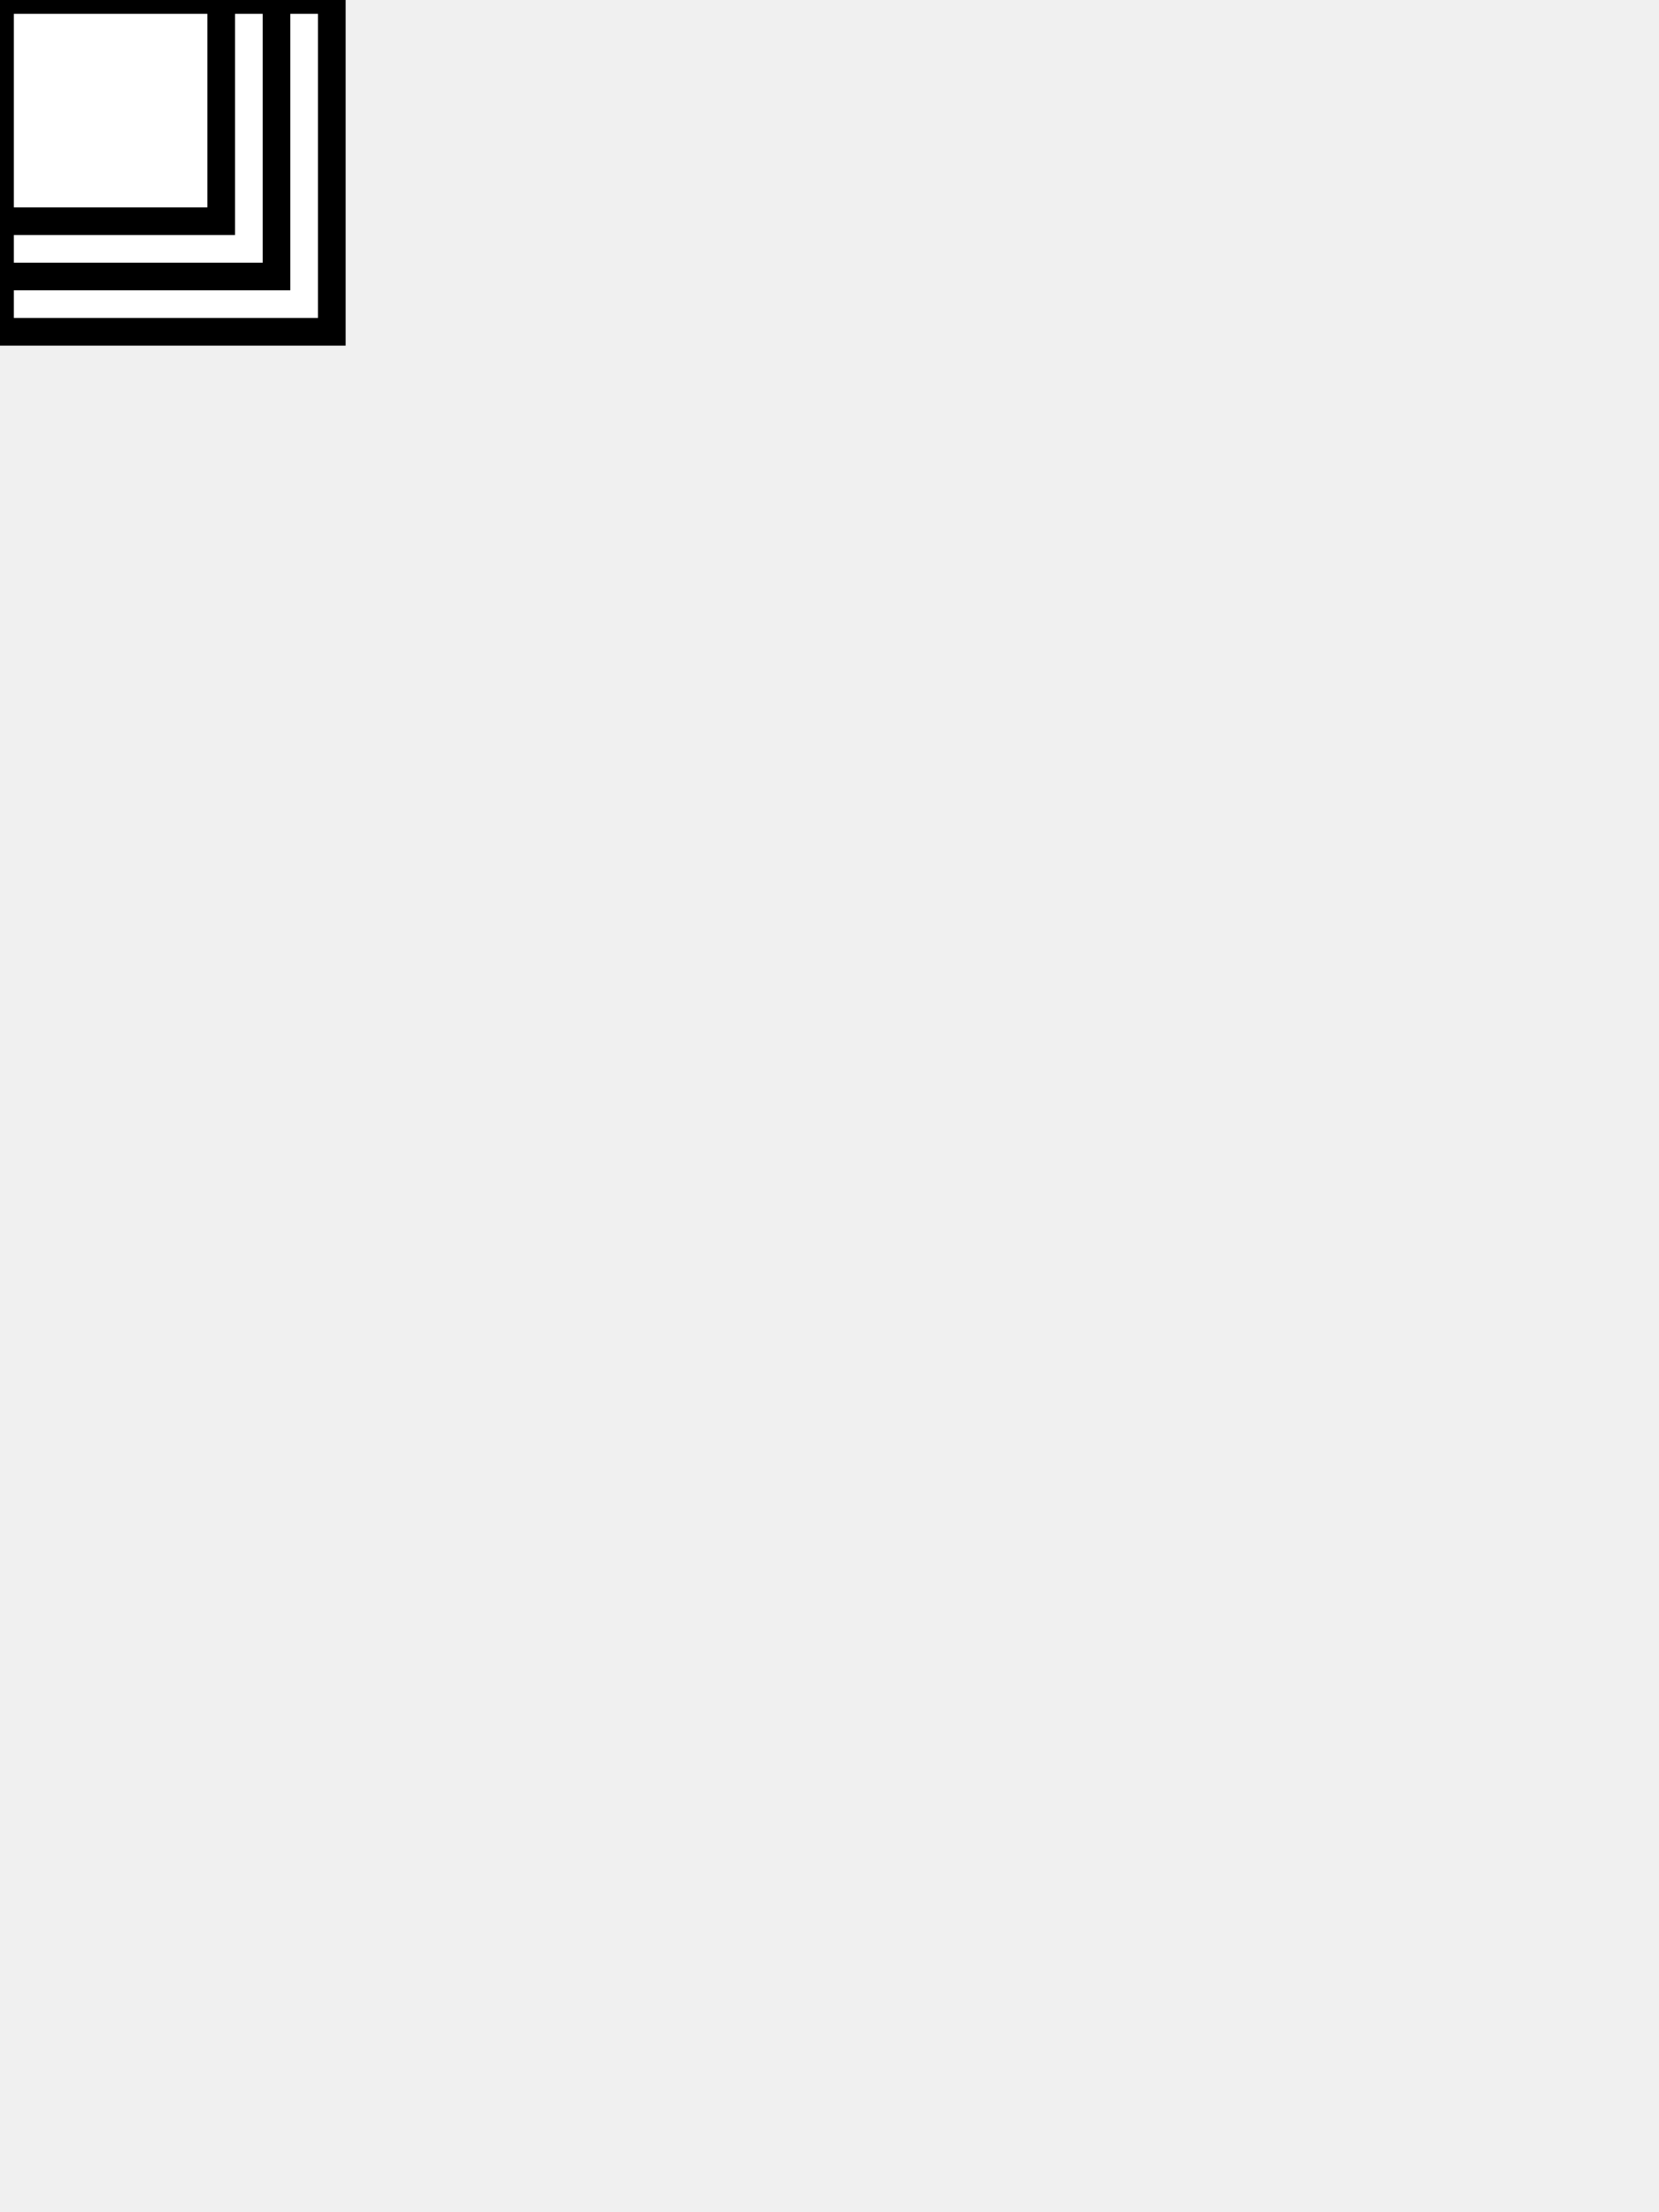
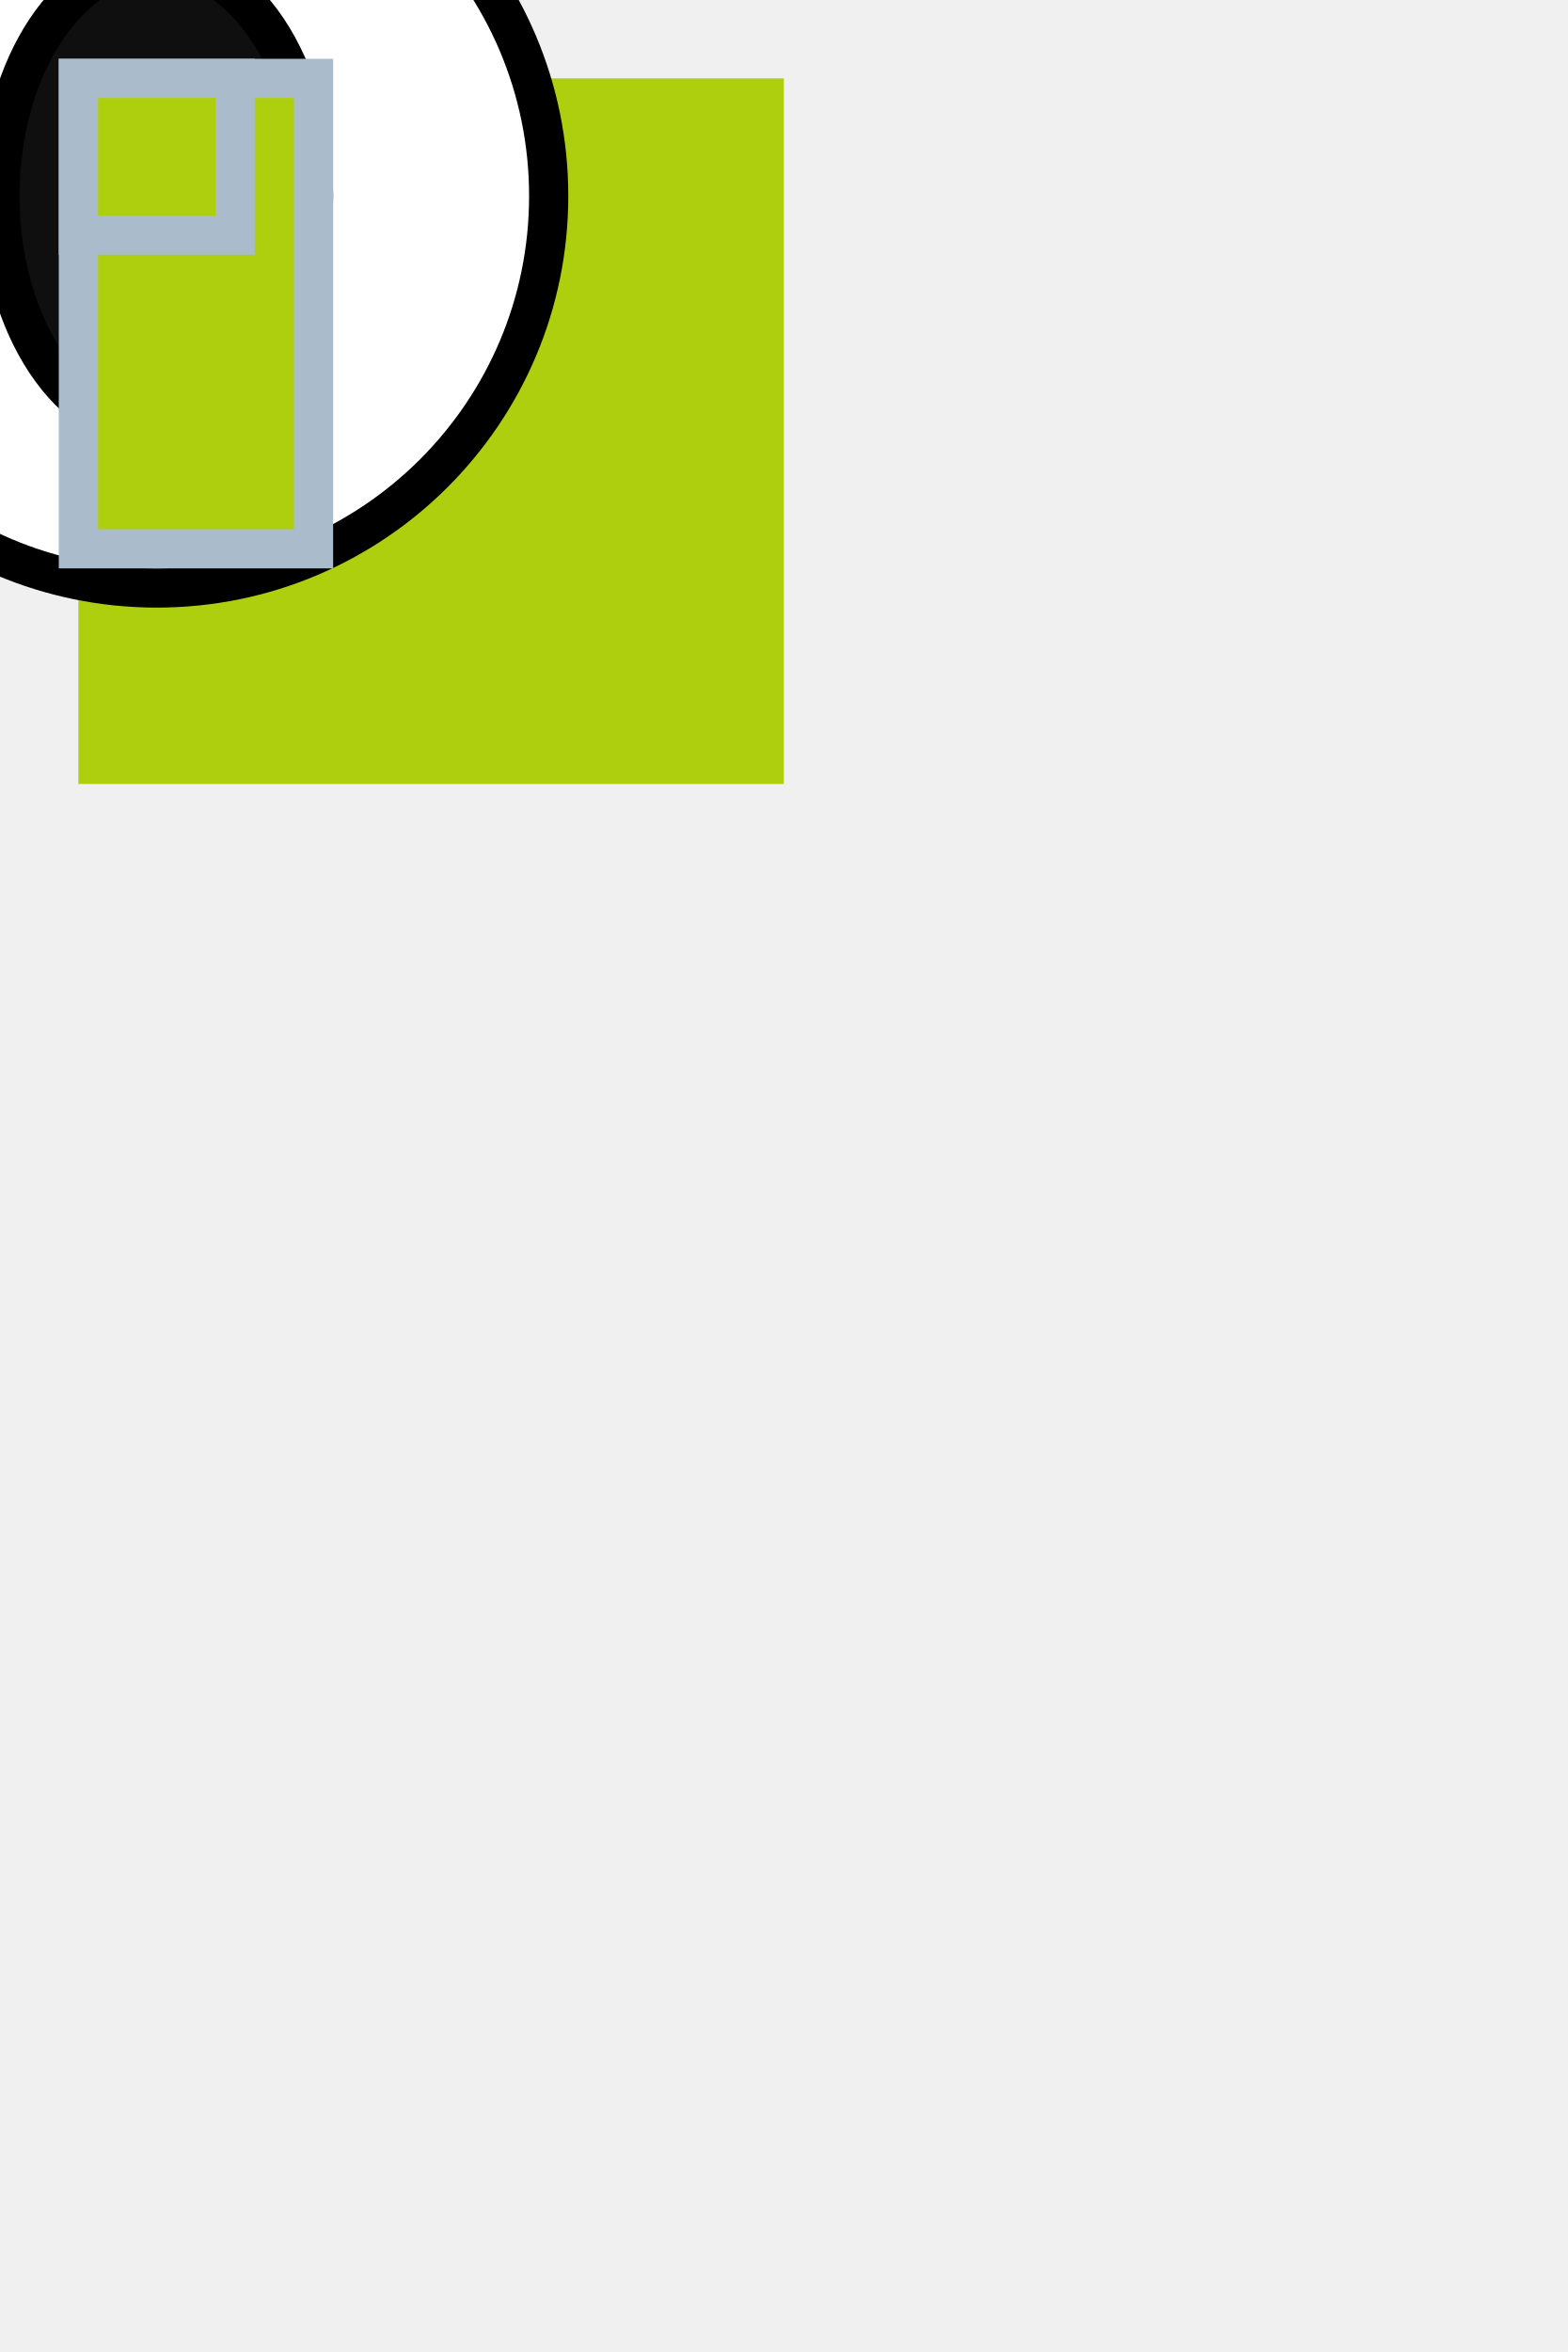
- <svg xmlns="http://www.w3.org/2000/svg" width="300" height="400">
-   <rect fill="#ffffff" height="60" id="1" stroke="#000000" stroke-width="5" width="60" x="0" y="0" />
-   <rect fill="#ffffff" height="50" id="3" stroke="#000000" stroke-width="5" width="50" x="0" y="0" />
-   <rect fill="#ffffff" height="40" id="2" stroke="#000000" stroke-width="5" width="40" x="0" y="0" />
+ <svg xmlns="http://www.w3.org/2000/svg" width="200" height="300">
+   <rect fill="#adcf0e" height="90" id="52428" width="90" x="10" y="10" />
+   <ellipse cx="20" cy="25" fill="#ffffff" id="2" rx="50" ry="50" stroke="#000000" stroke-width="5" />
+   <ellipse cx="20" cy="25" fill="#0f0f0f" id="52428" rx="20" ry="30" stroke="#000000" stroke-width="5" />
+   <rect fill="#adcf0e" height="60" id="1" stroke="#aAbBcC" stroke-width="5" width="30" x="10" y="10" />
+   <rect fill="#adcf0e" height="20" id="52428" stroke="#aAbBcC" stroke-width="5" width="20" x="10" y="10" />
</svg>
